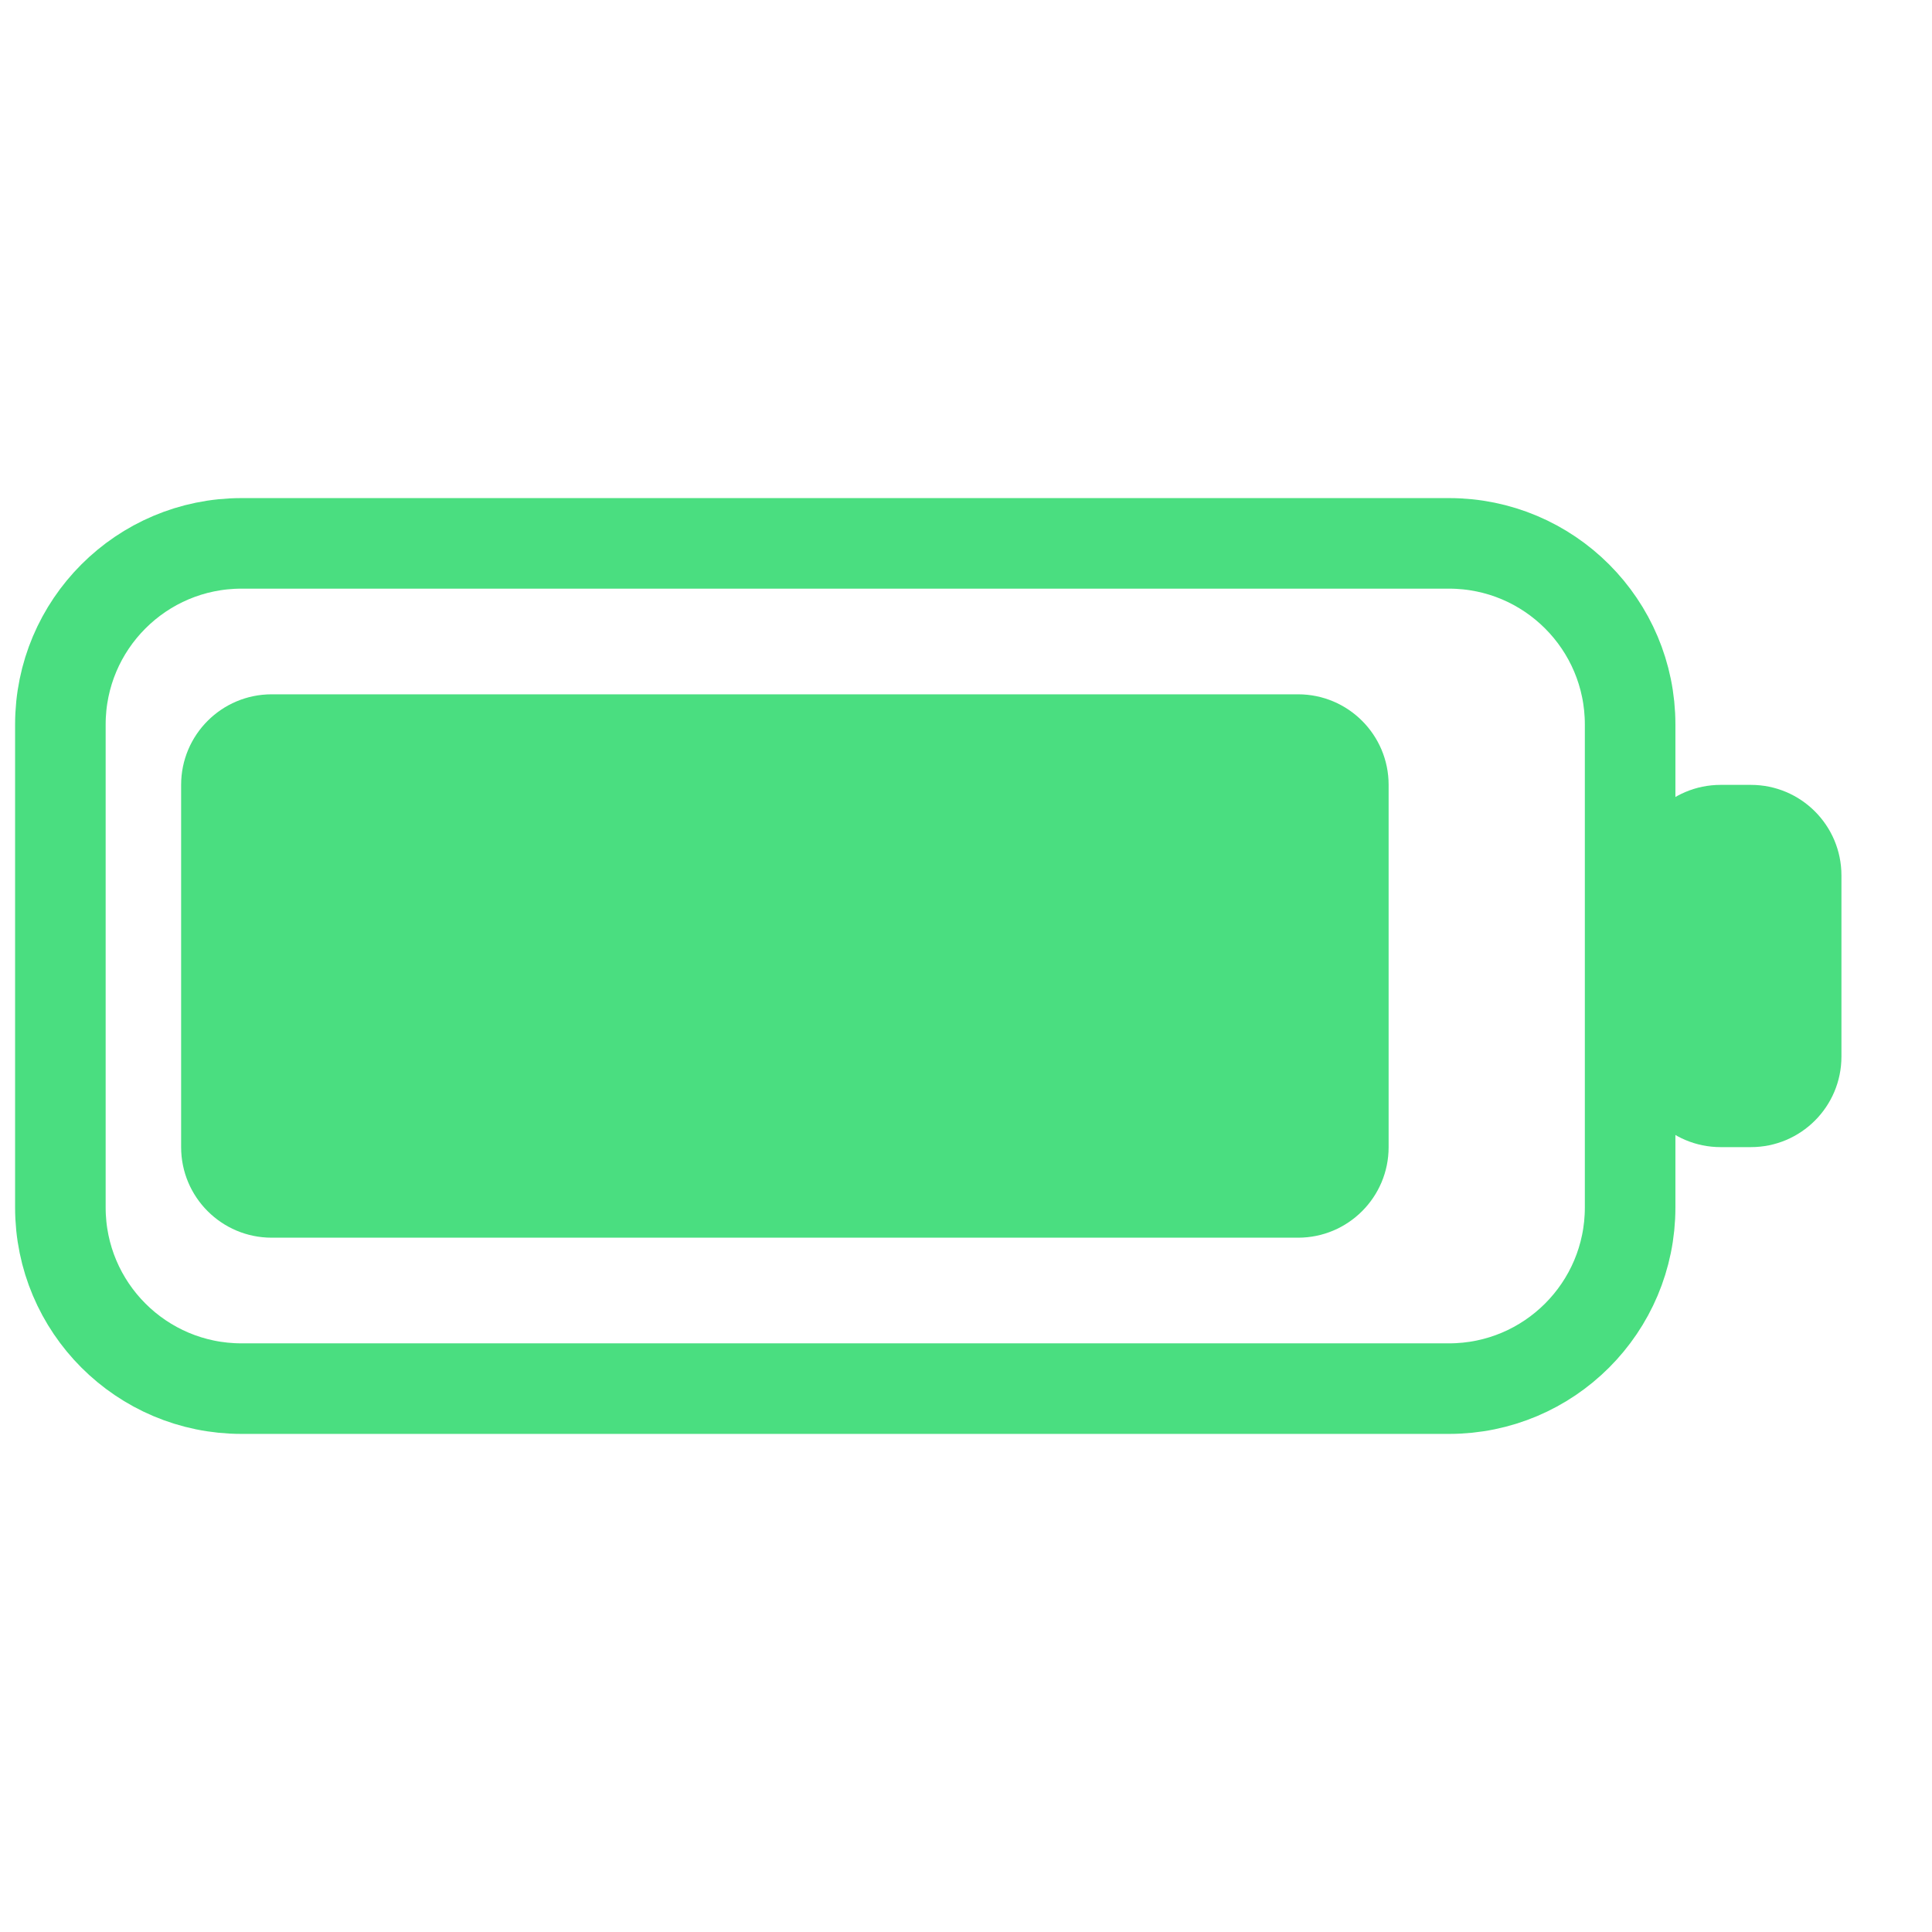
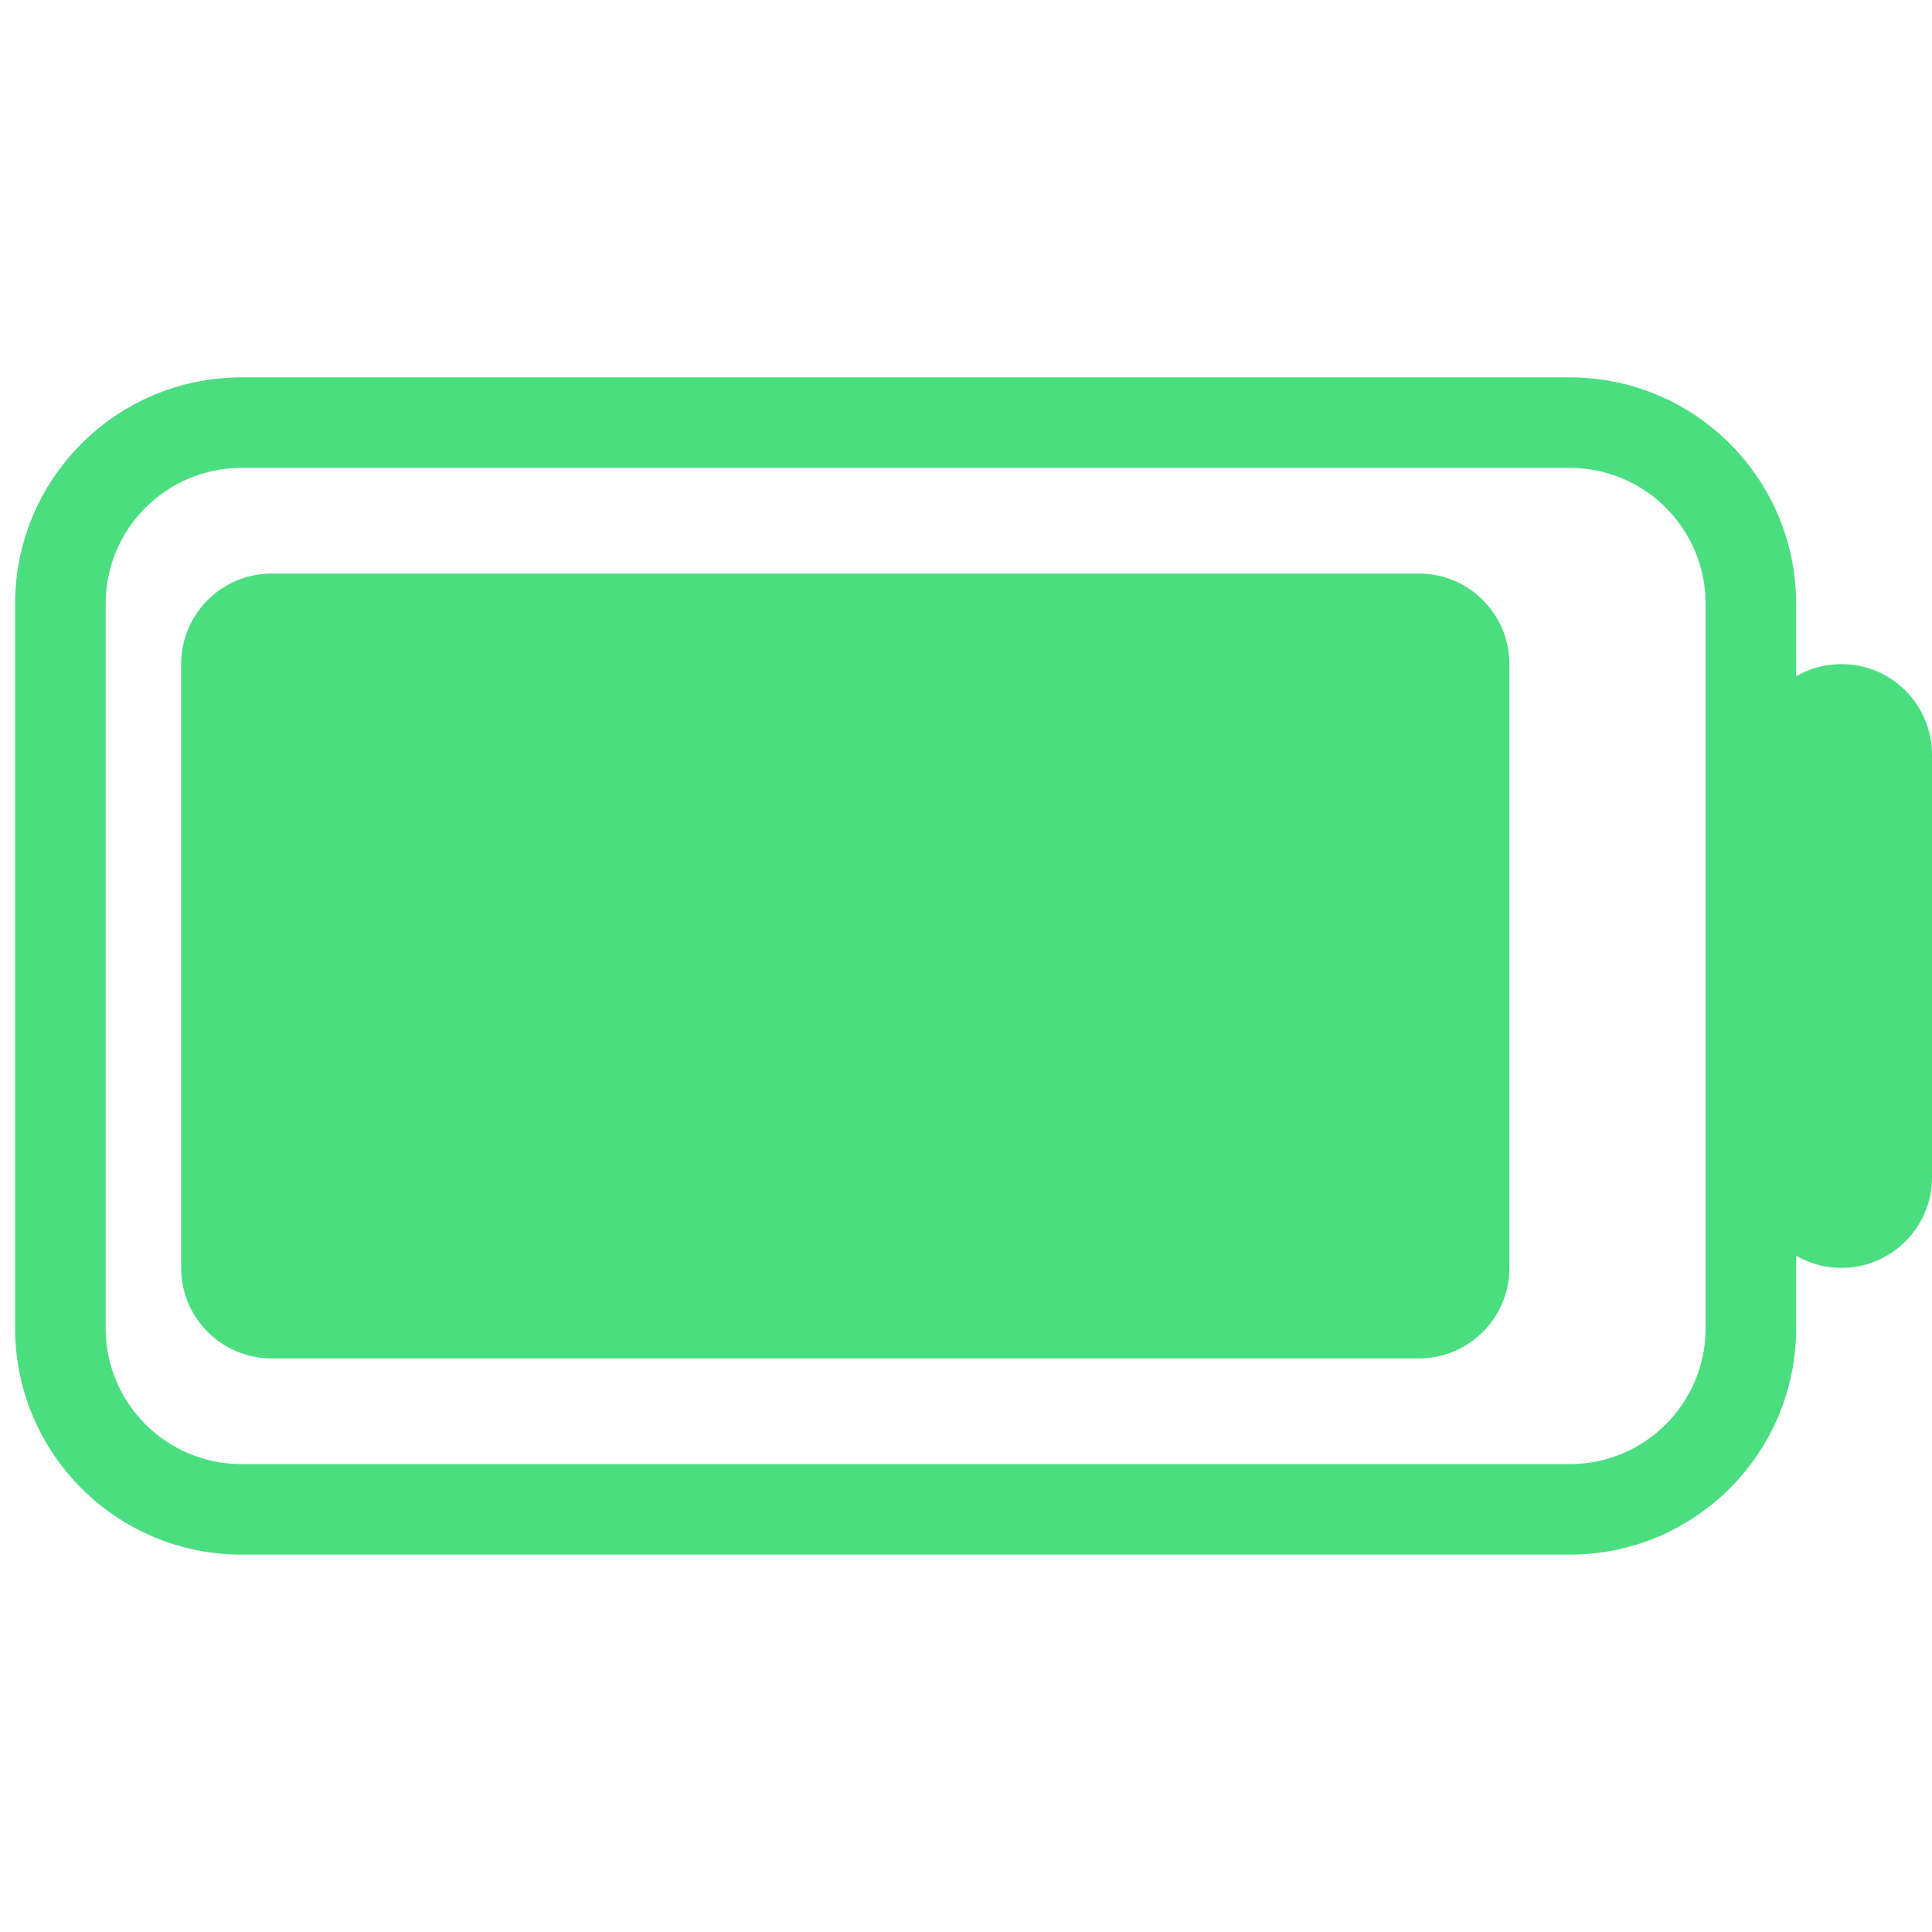
<svg xmlns="http://www.w3.org/2000/svg" viewBox="0 0 32 32" width="32" height="32">
-   <rect x="1" y="9" width="26" height="14" rx="3" fill="none" stroke="#4ade80" stroke-width="1.5" />
-   <rect x="27" y="13" width="3.5" height="6" rx="1.5" fill="#4ade80" />
-   <rect x="3" y="11.5" width="20" height="9" rx="1.5" fill="#4ade80" />
+   <rect x="1" y="7" width="28" height="18" rx="3" fill="none" stroke="#4ade80" stroke-width="1.5" />
+   <rect x="29" y="11" width="3" height="10" rx="1.5" fill="#4ade80" />
+   <rect x="3" y="9.5" width="22" height="13" rx="1.5" fill="#4ade80" />
</svg>
